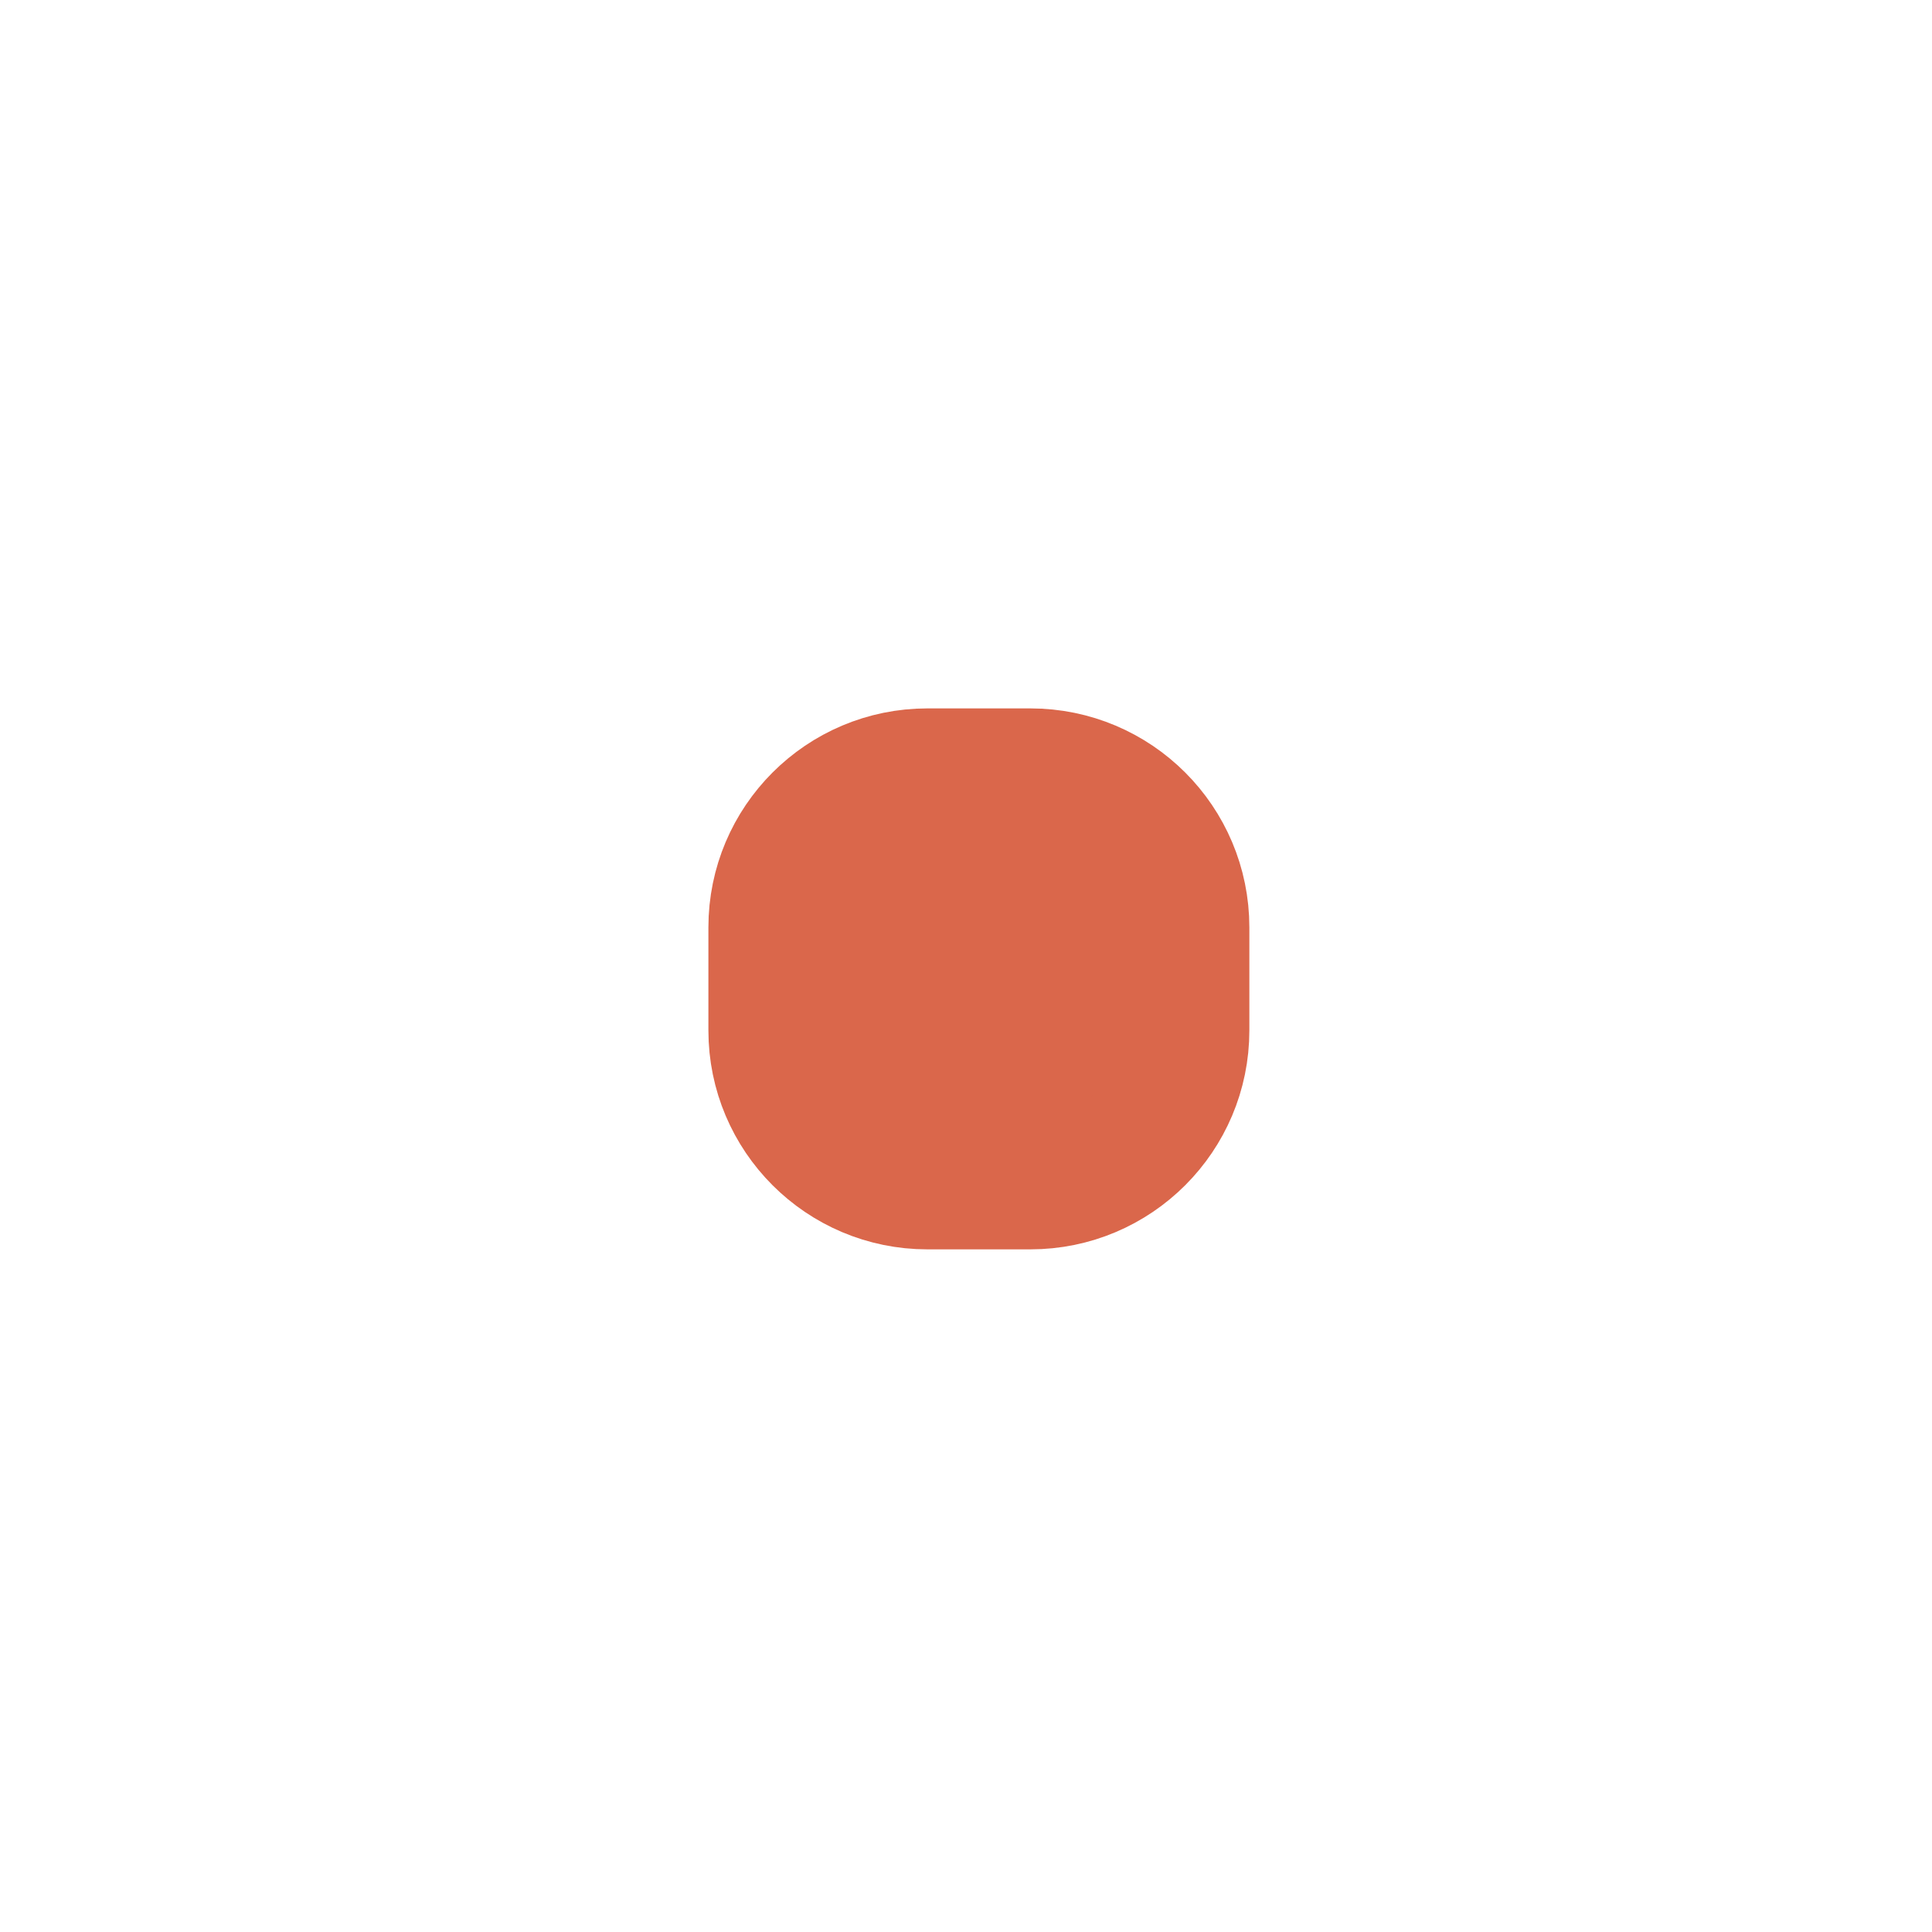
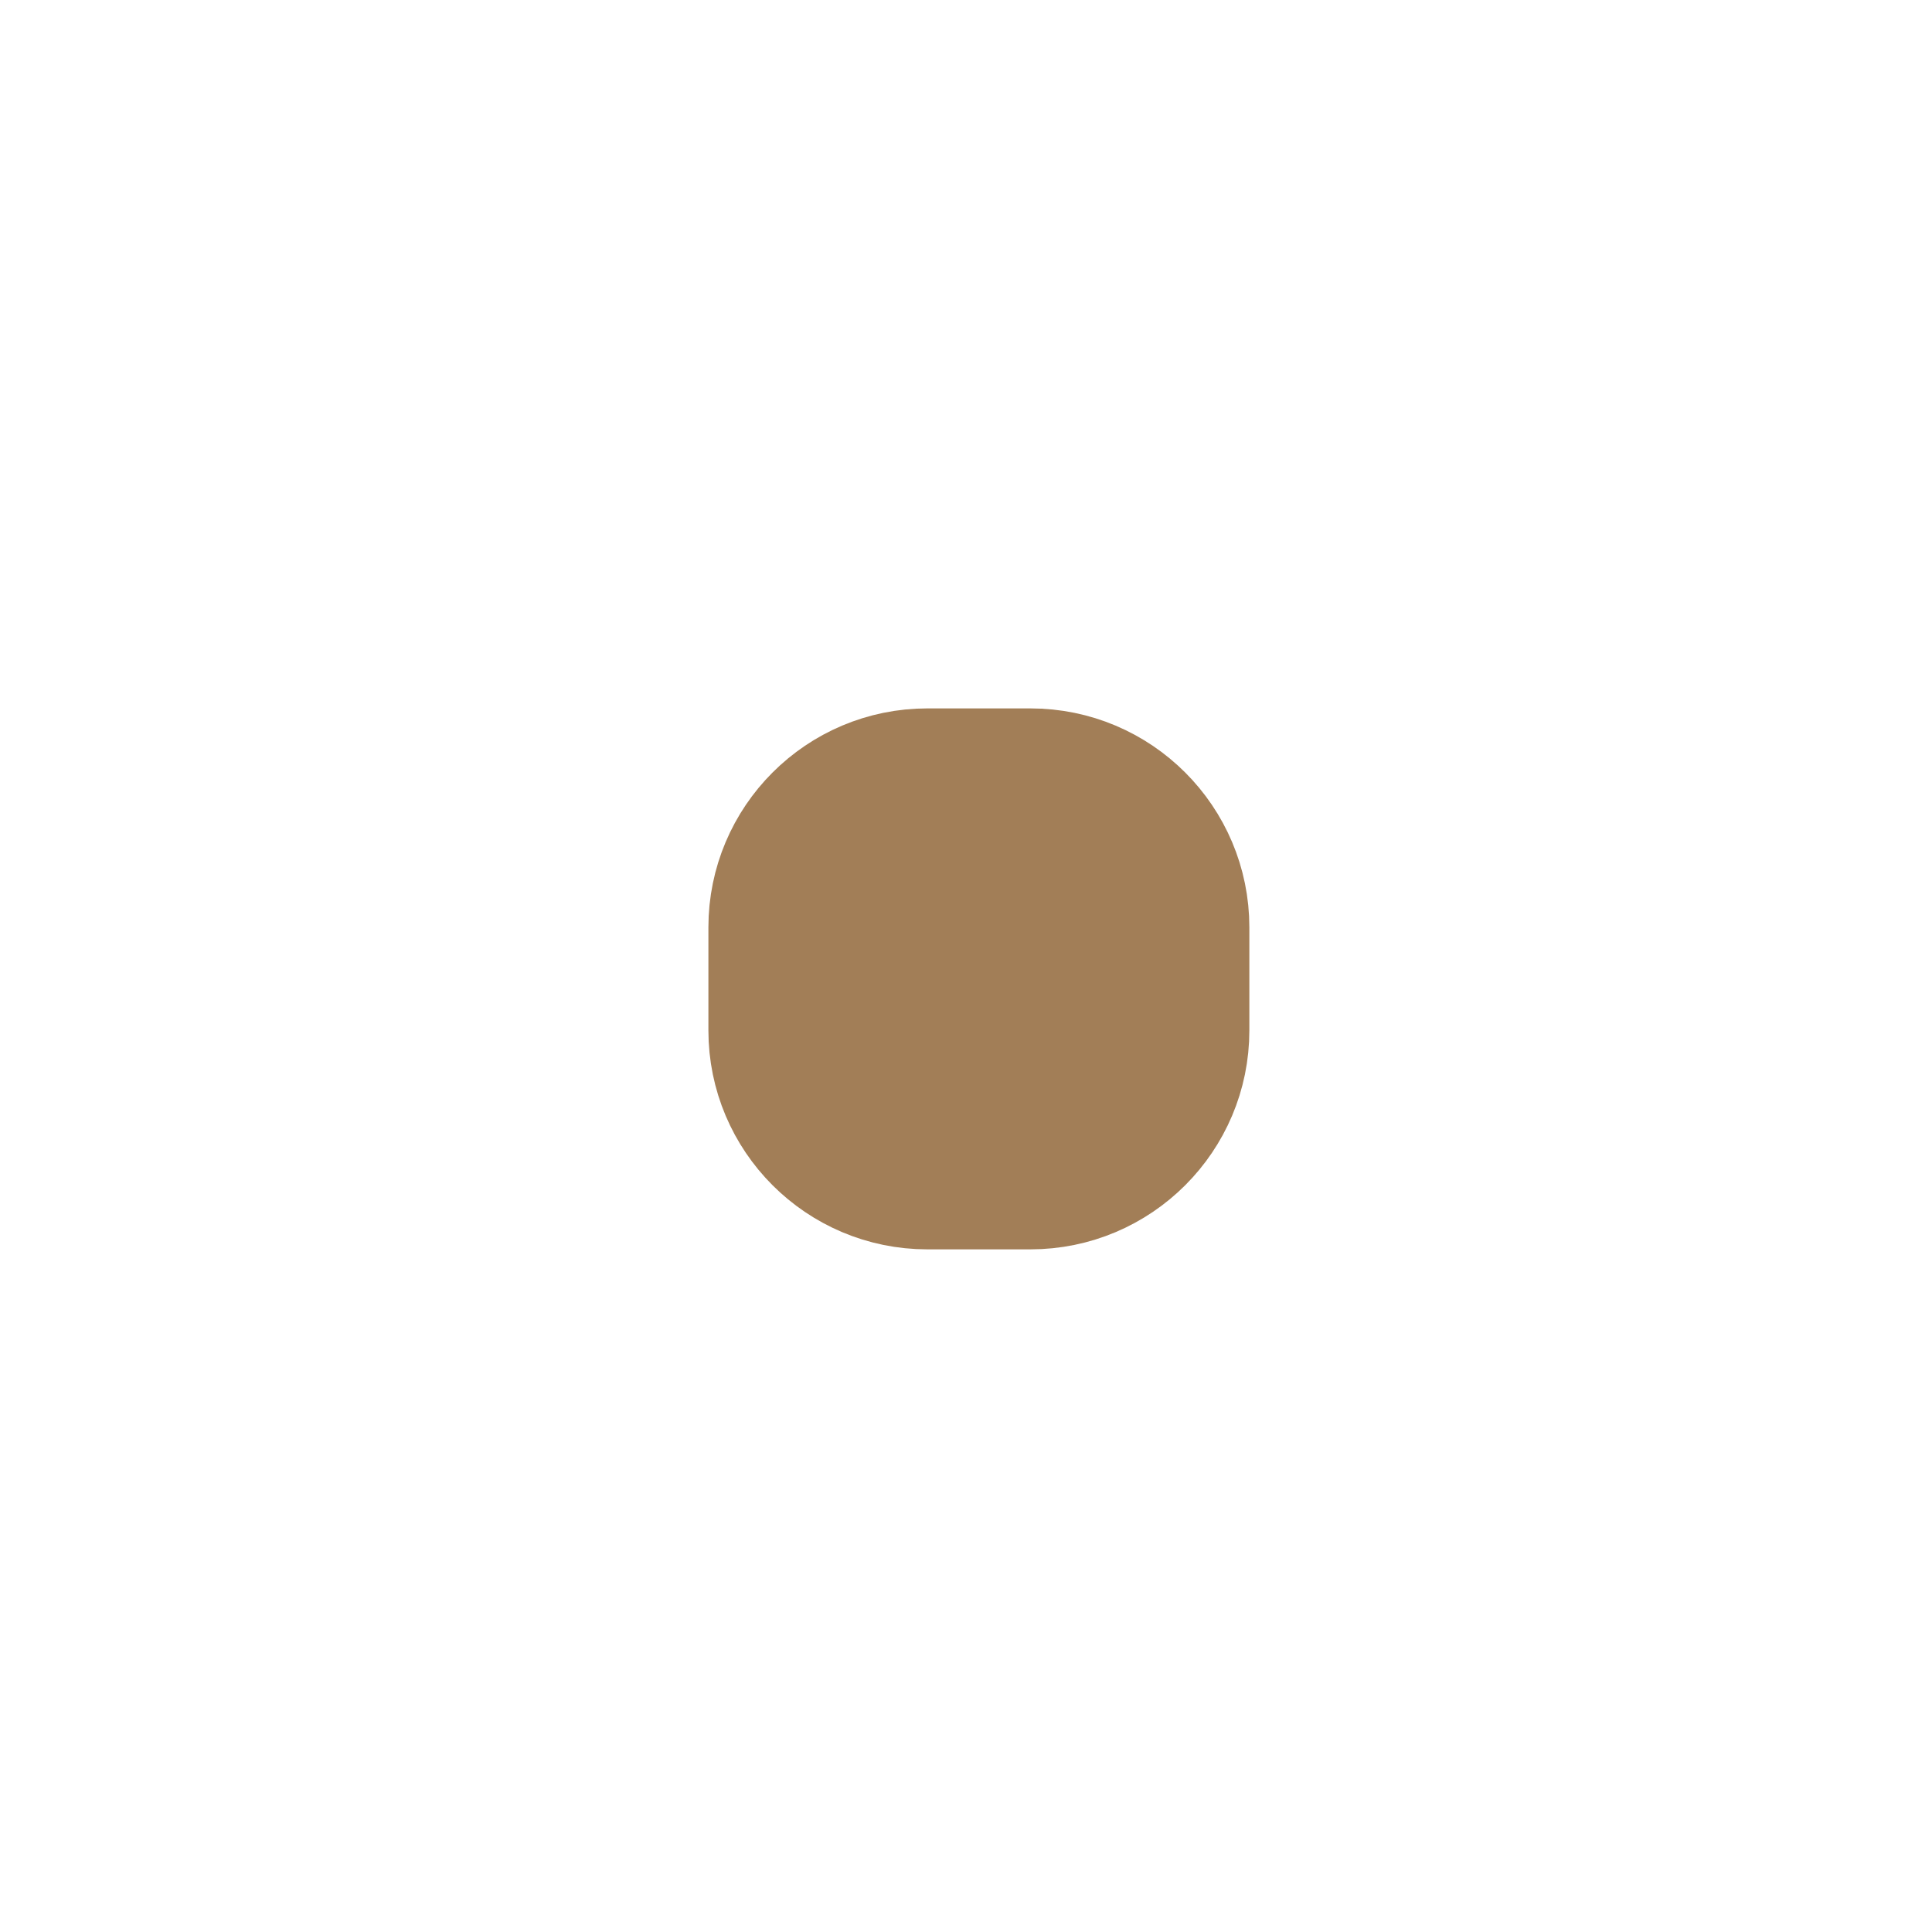
<svg xmlns="http://www.w3.org/2000/svg" width="150" height="150" viewBox="0 0 150 150" fill="none">
-   <rect x="60" y="60" width="32" height="32" rx="12" fill="#da674b" stroke="#da674b" stroke-width="10" />
+   <rect x="60" y="60" width="32" height="32" rx="12" fill="#a27e57" stroke="#a27e57" stroke-width="10" />
</svg>
